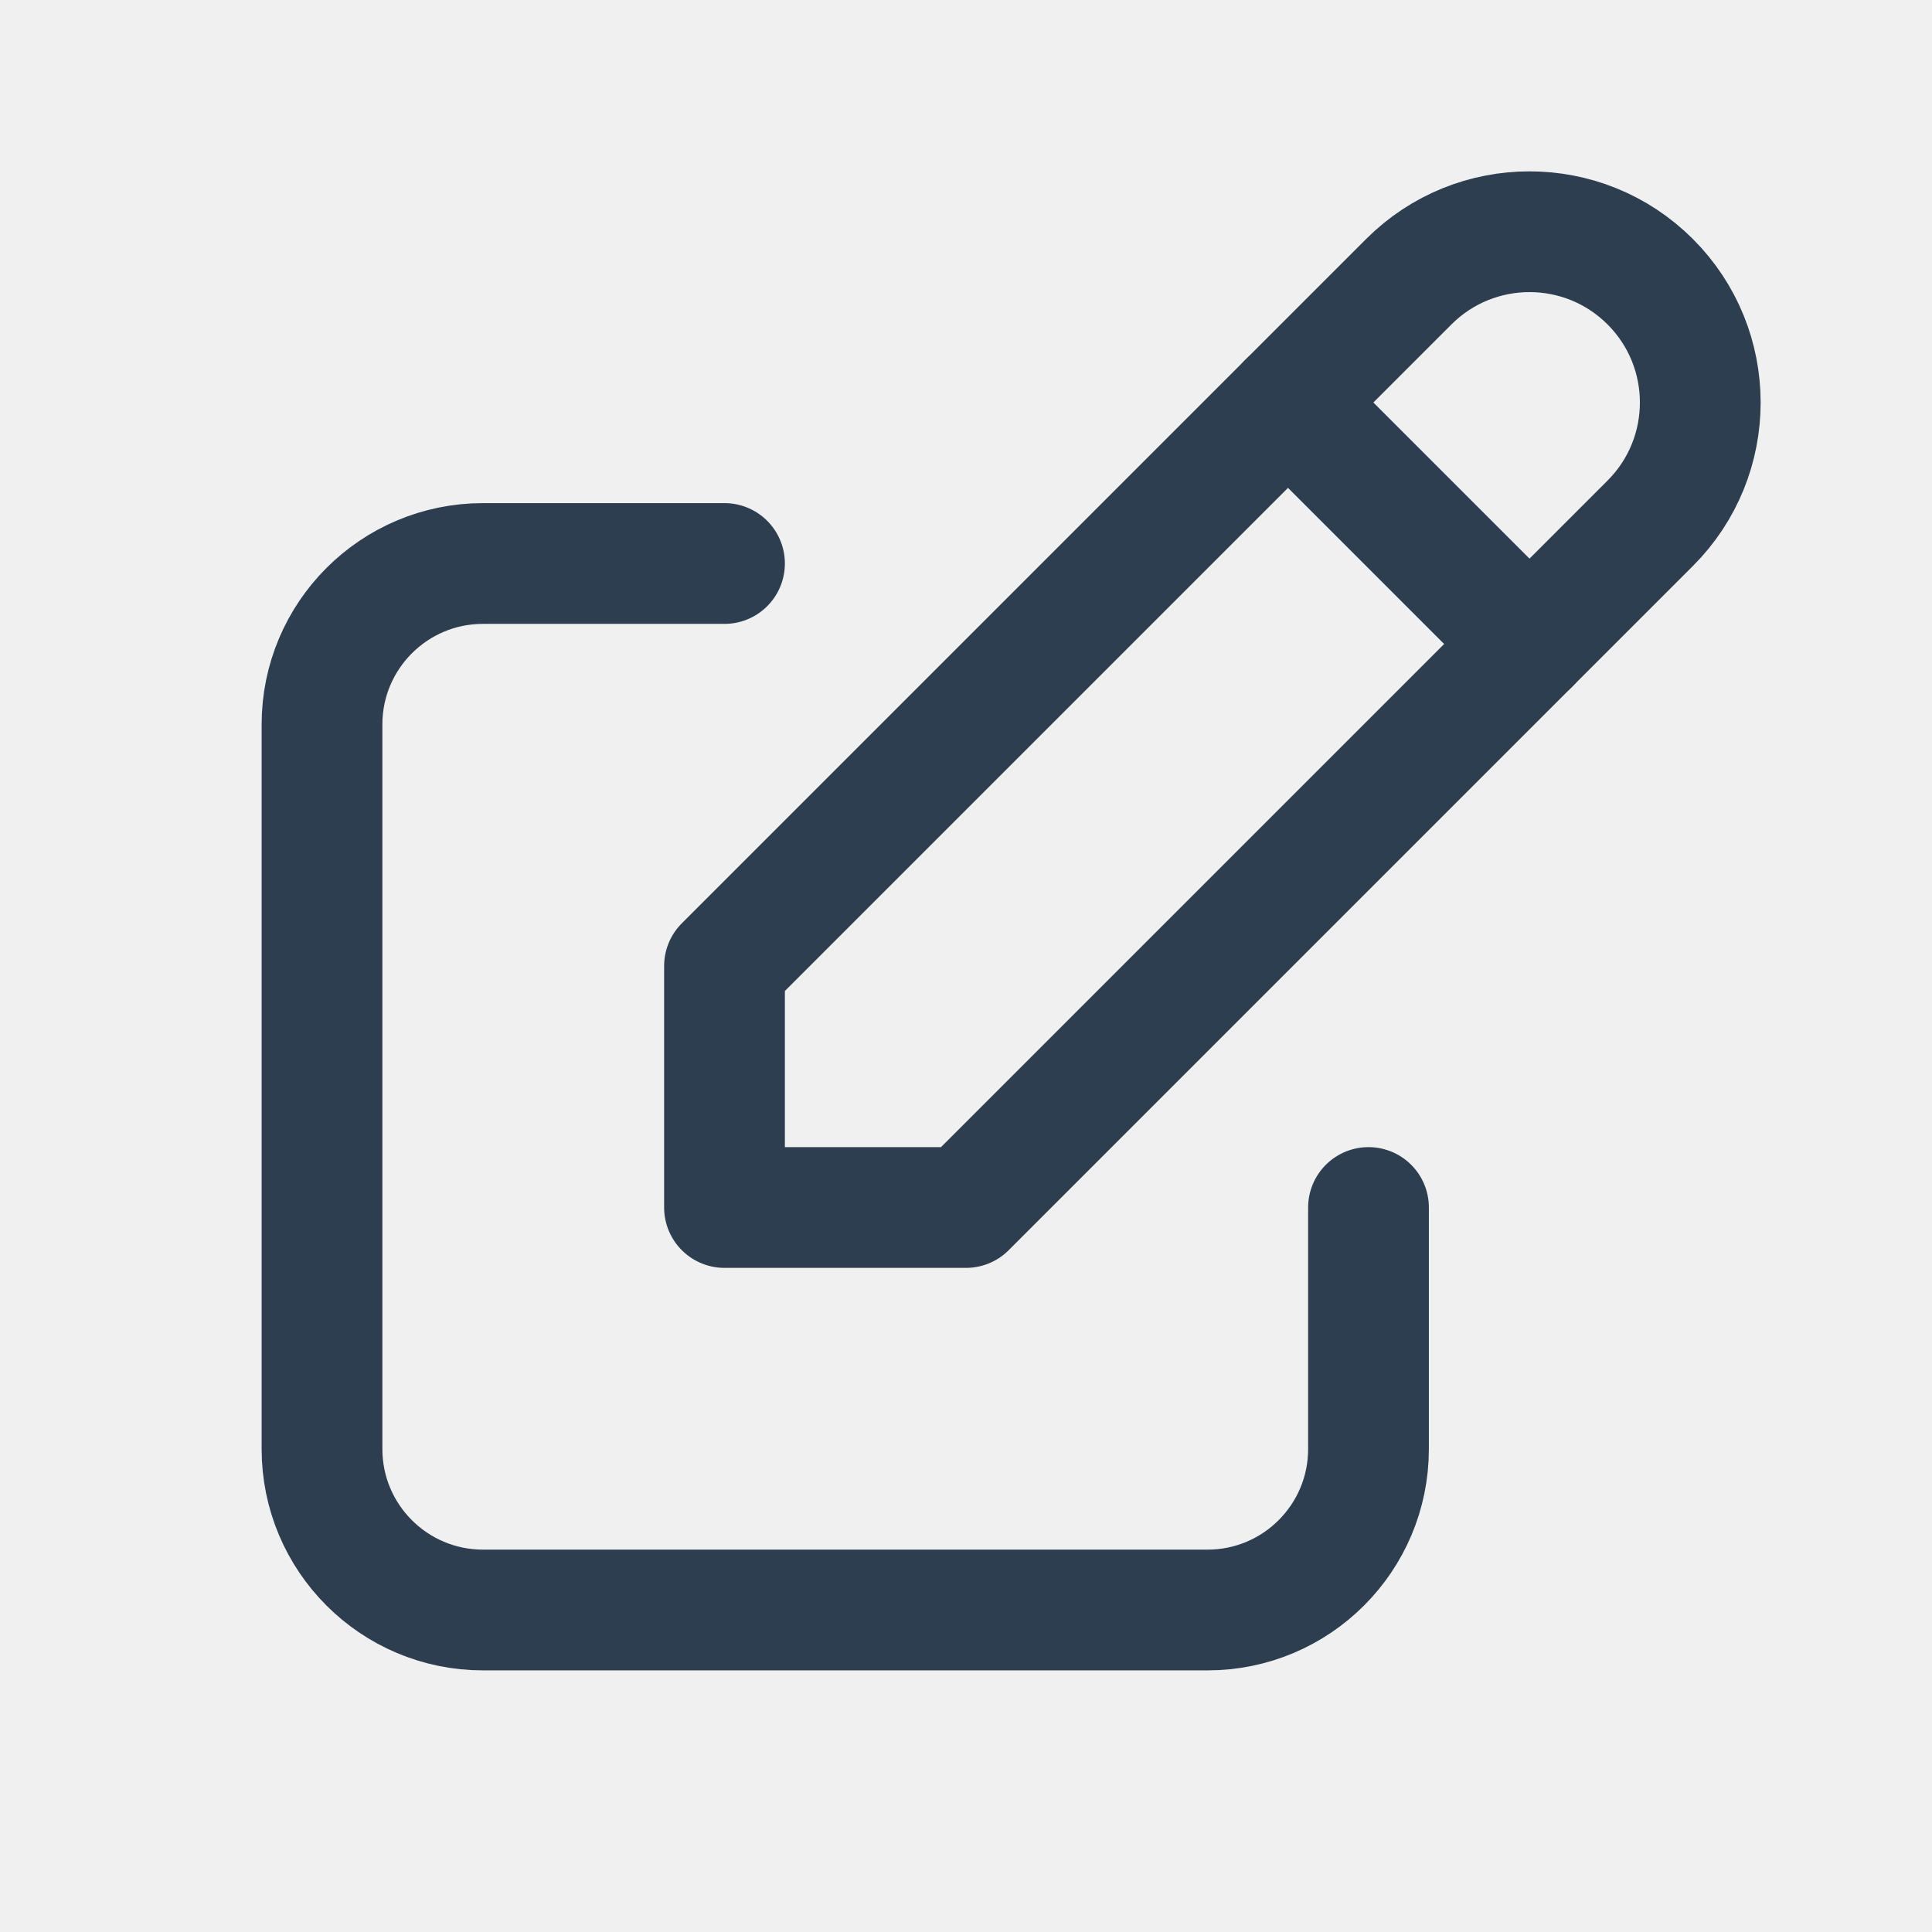
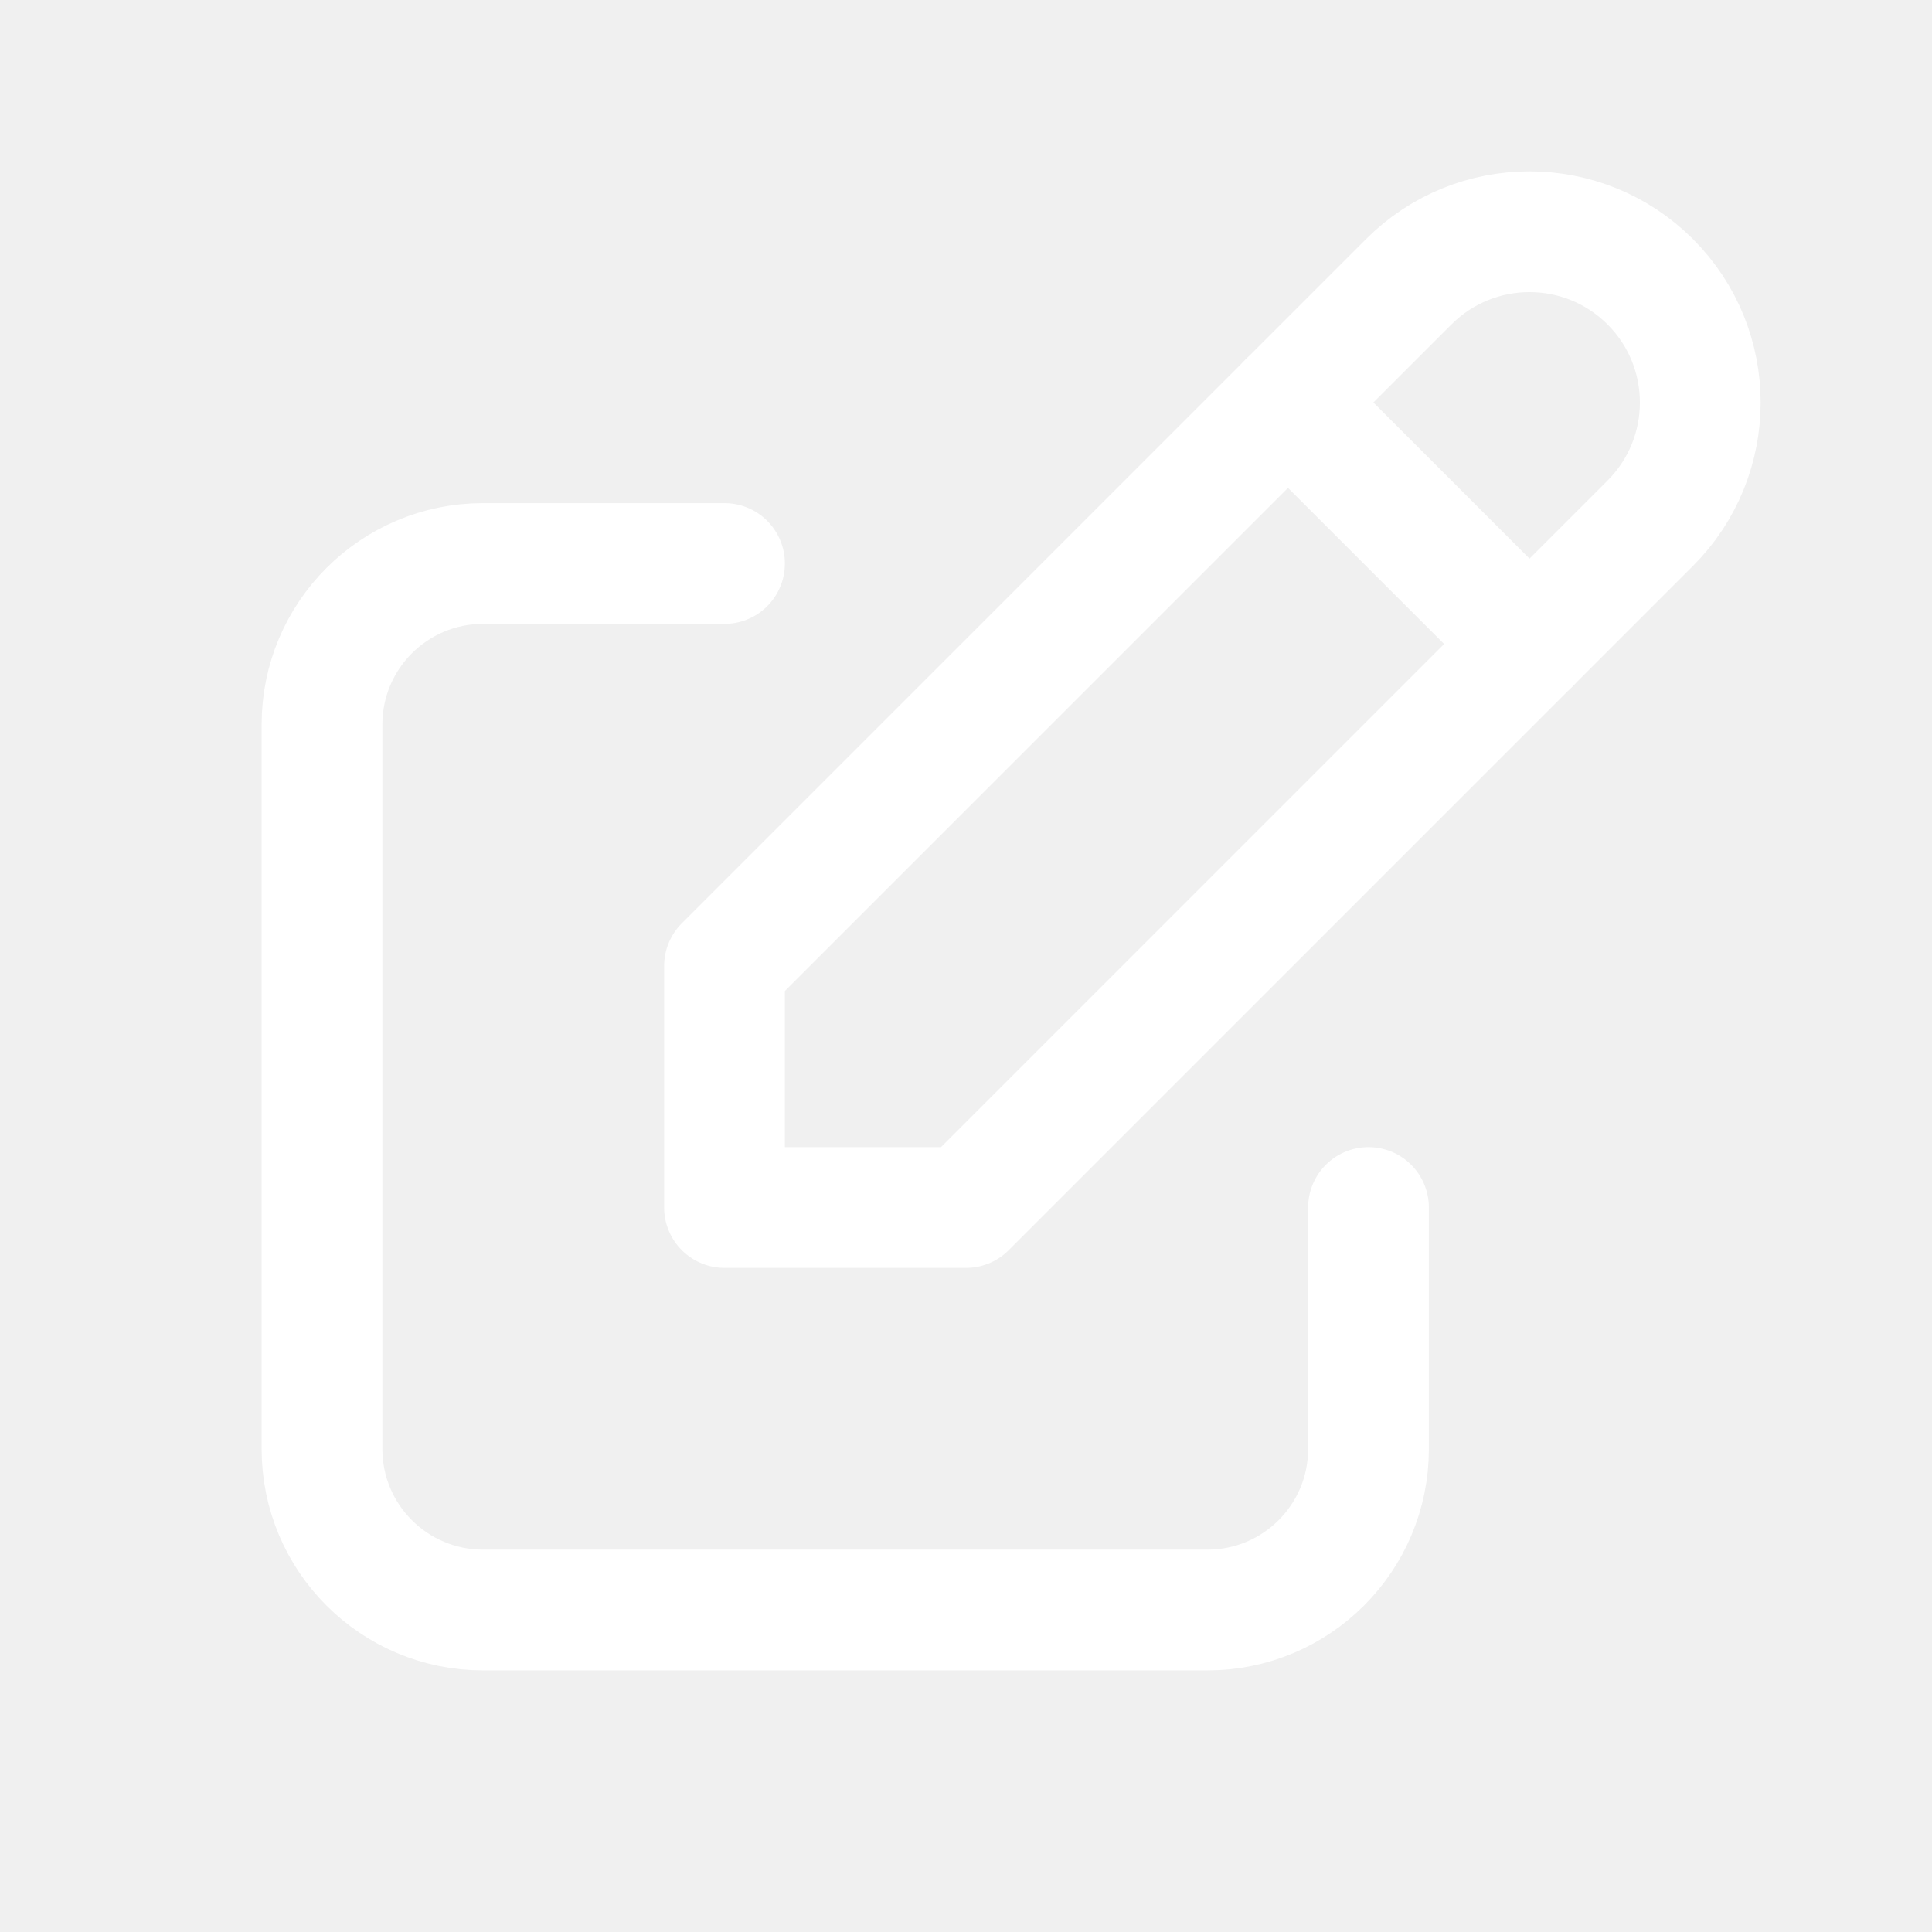
- <svg xmlns="http://www.w3.org/2000/svg" class="icon icon-tabler icon-tabler-edit" width="44" height="44" viewBox="0 0 24 24" stroke-width="1.5" stroke="#2c3e50" fill="none" stroke-linecap="round" stroke-linejoin="round">
+ <svg xmlns="http://www.w3.org/2000/svg" class="icon icon-tabler icon-tabler-edit" width="44" height="44" viewBox="0 0 24 24" stroke-width="1.5" stroke="#FFFFFF" fill="none" stroke-linecap="round" stroke-linejoin="round">
  <path stroke="none" d="M0 0h24v24H0z" fill="none" />
  <path d="M9 7h-3a2 2 0 0 0 -2 2v9a2 2 0 0 0 2 2h9a2 2 0 0 0 2 -2v-3" />
  <path d="M9 15h3l8.5 -8.5a1.5 1.5 0 0 0 -3 -3l-8.5 8.5v3" />
  <line x1="16" y1="5" x2="19" y2="8" />
</svg>
